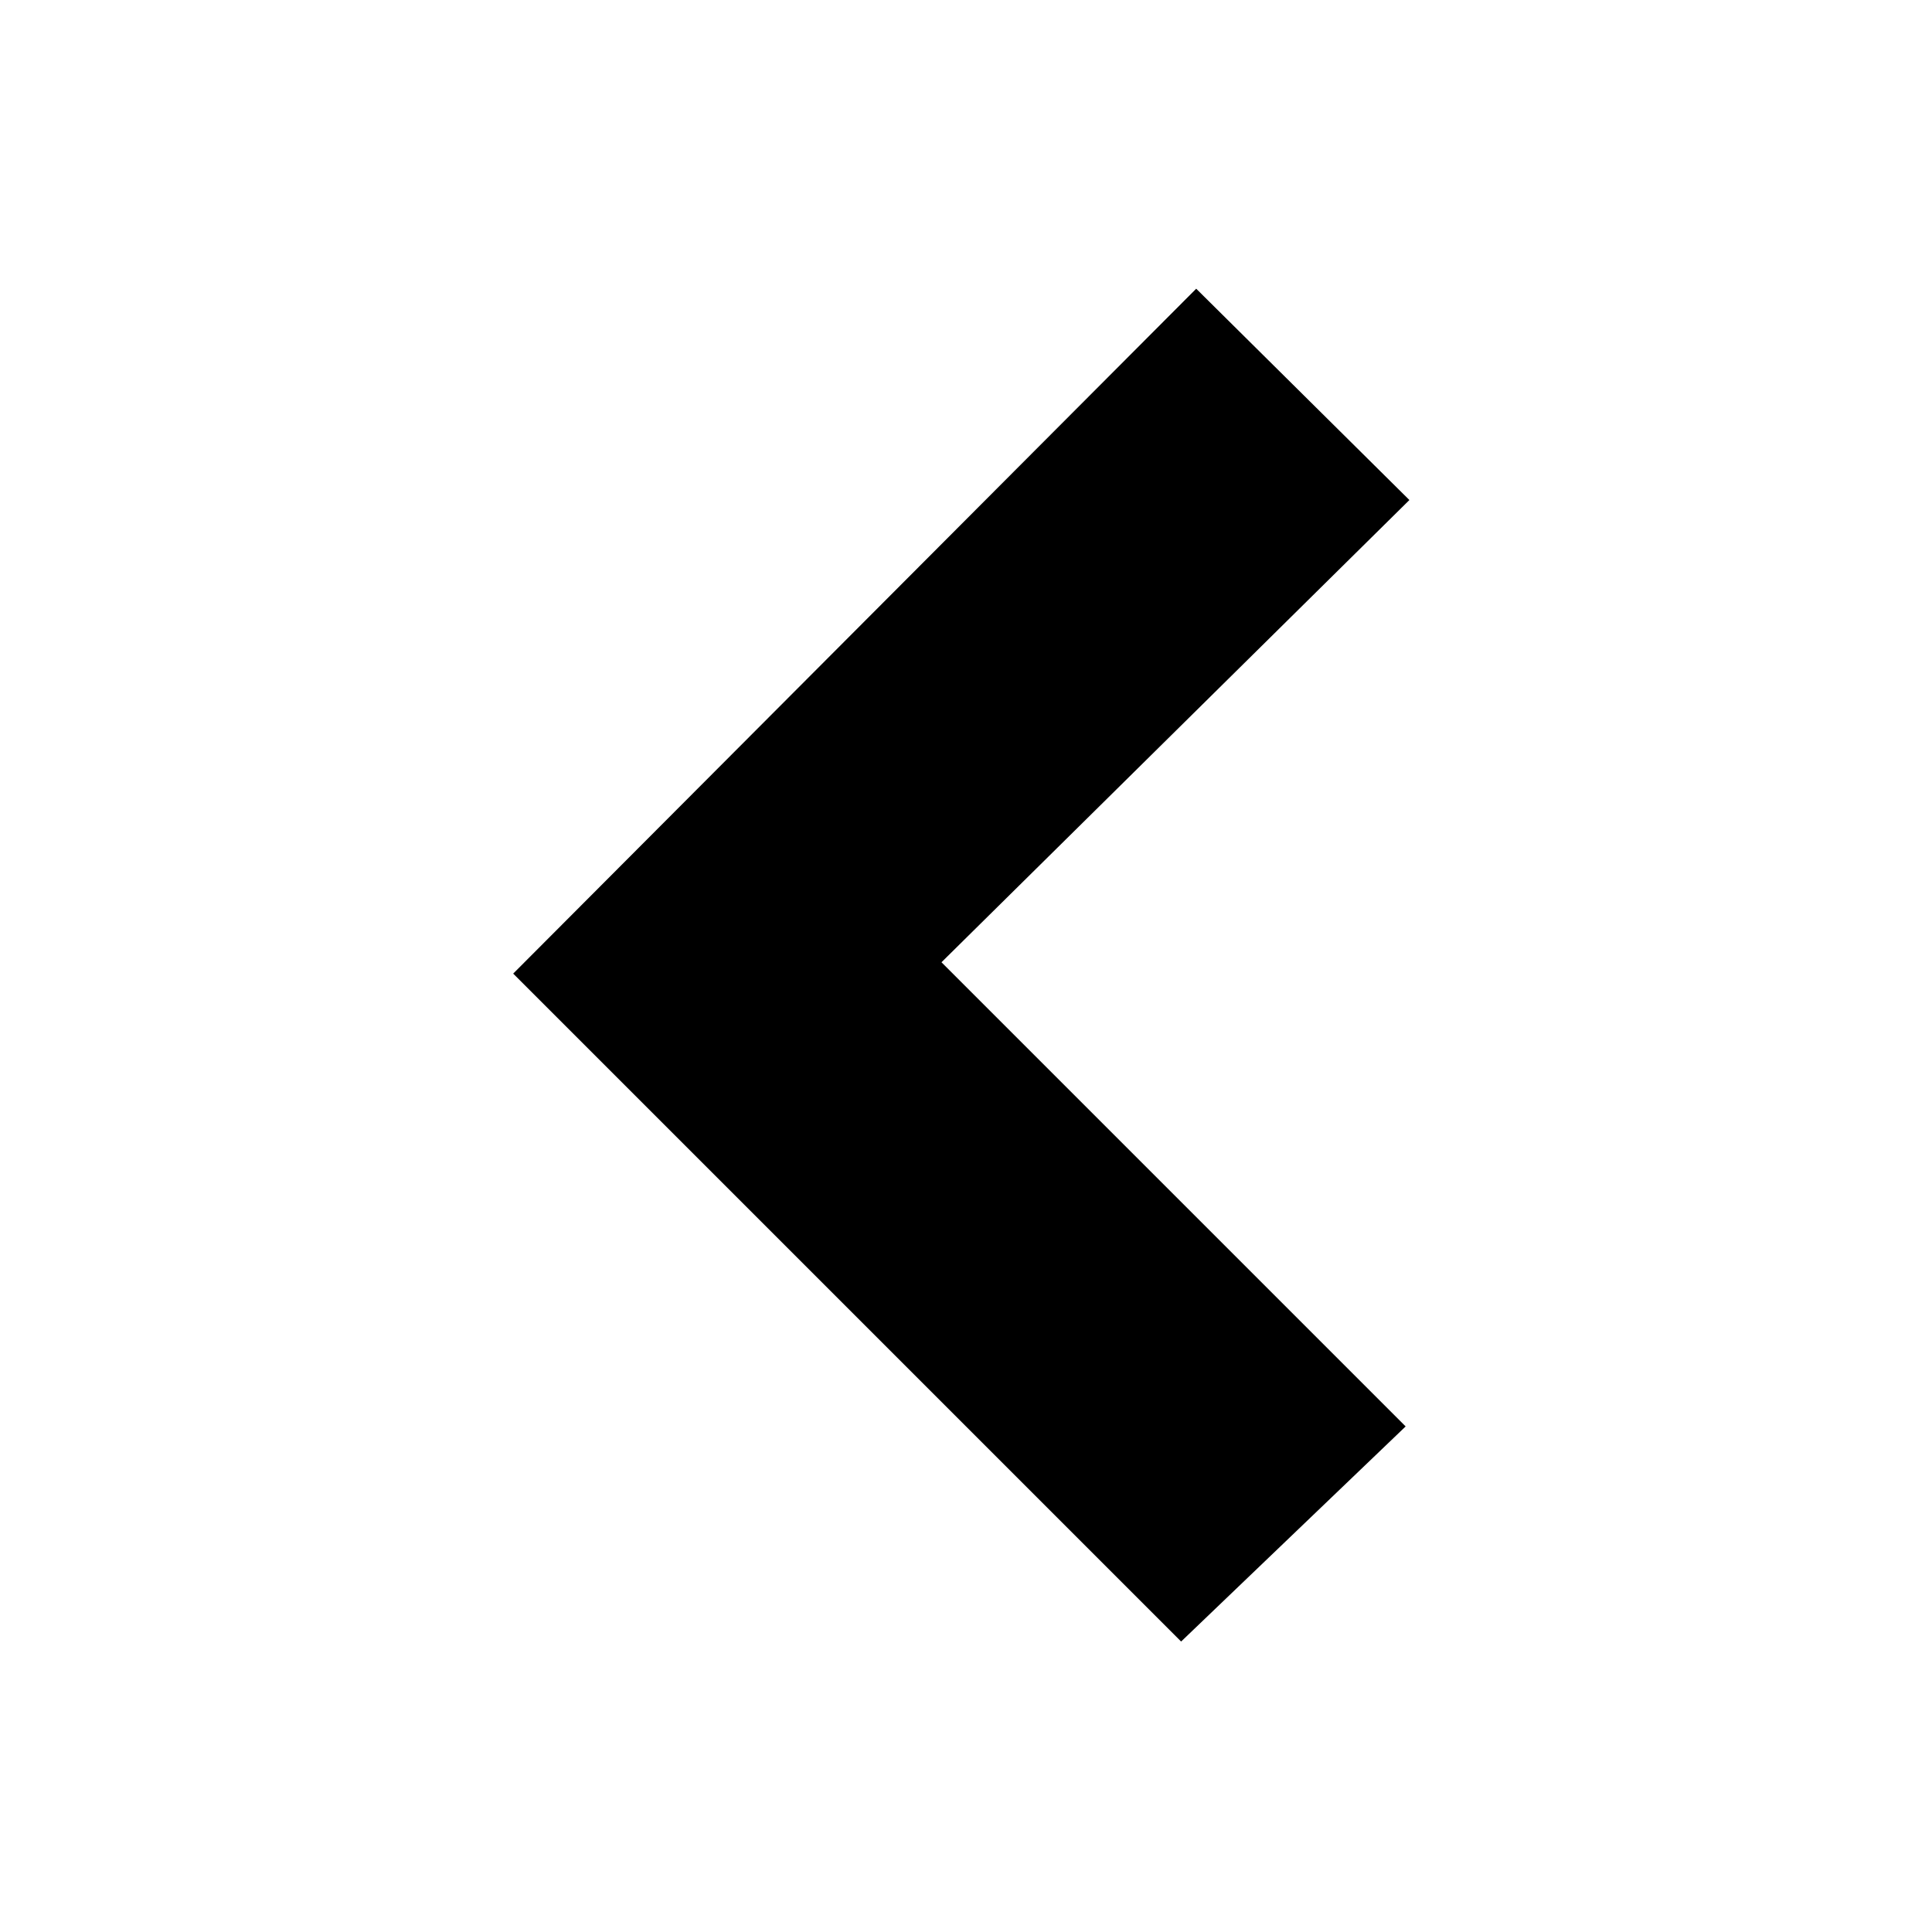
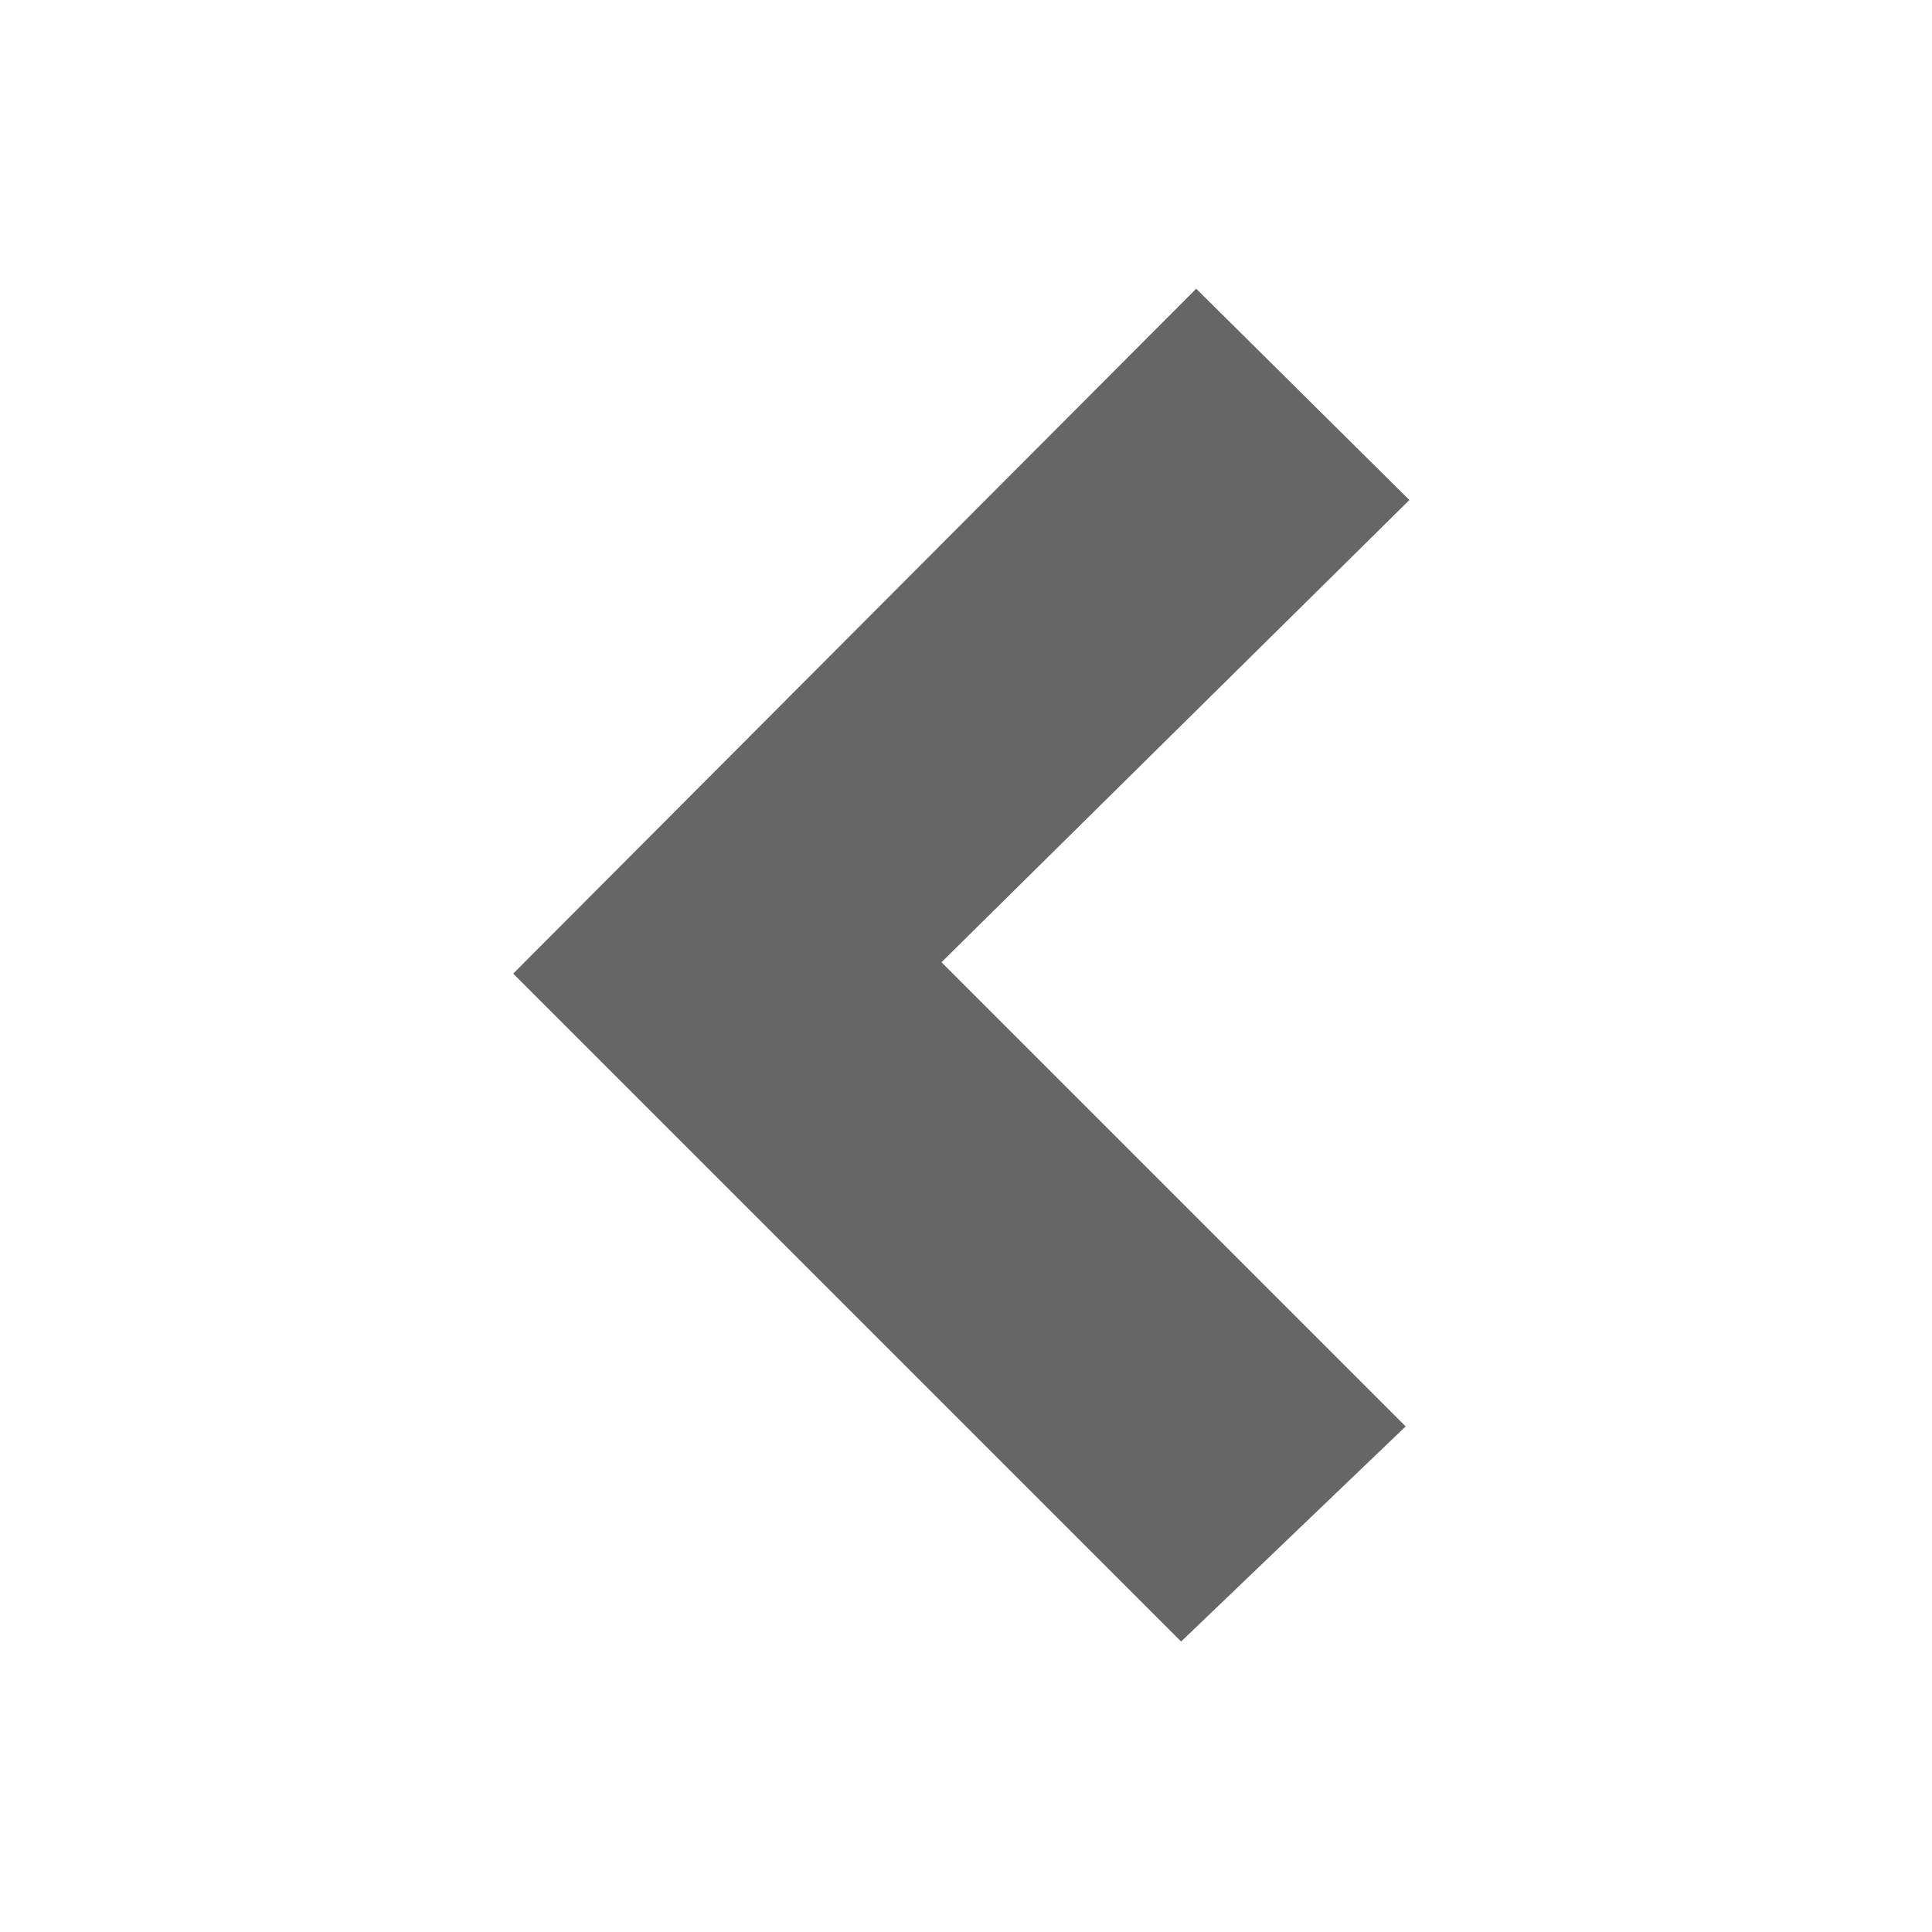
- <svg xmlns="http://www.w3.org/2000/svg" fill="#000000" width="800px" height="800px" viewBox="-8.5 0 32 32" version="1.1">
+ <svg xmlns="http://www.w3.org/2000/svg" fill="#666" width="800px" height="800px" viewBox="-8.5 0 32 32" version="1.1">
  <path d="M7.094 15.938l7.688 7.688-3.719 3.563-11.063-11.063 11.313-11.344 3.531 3.5z" />
</svg>
